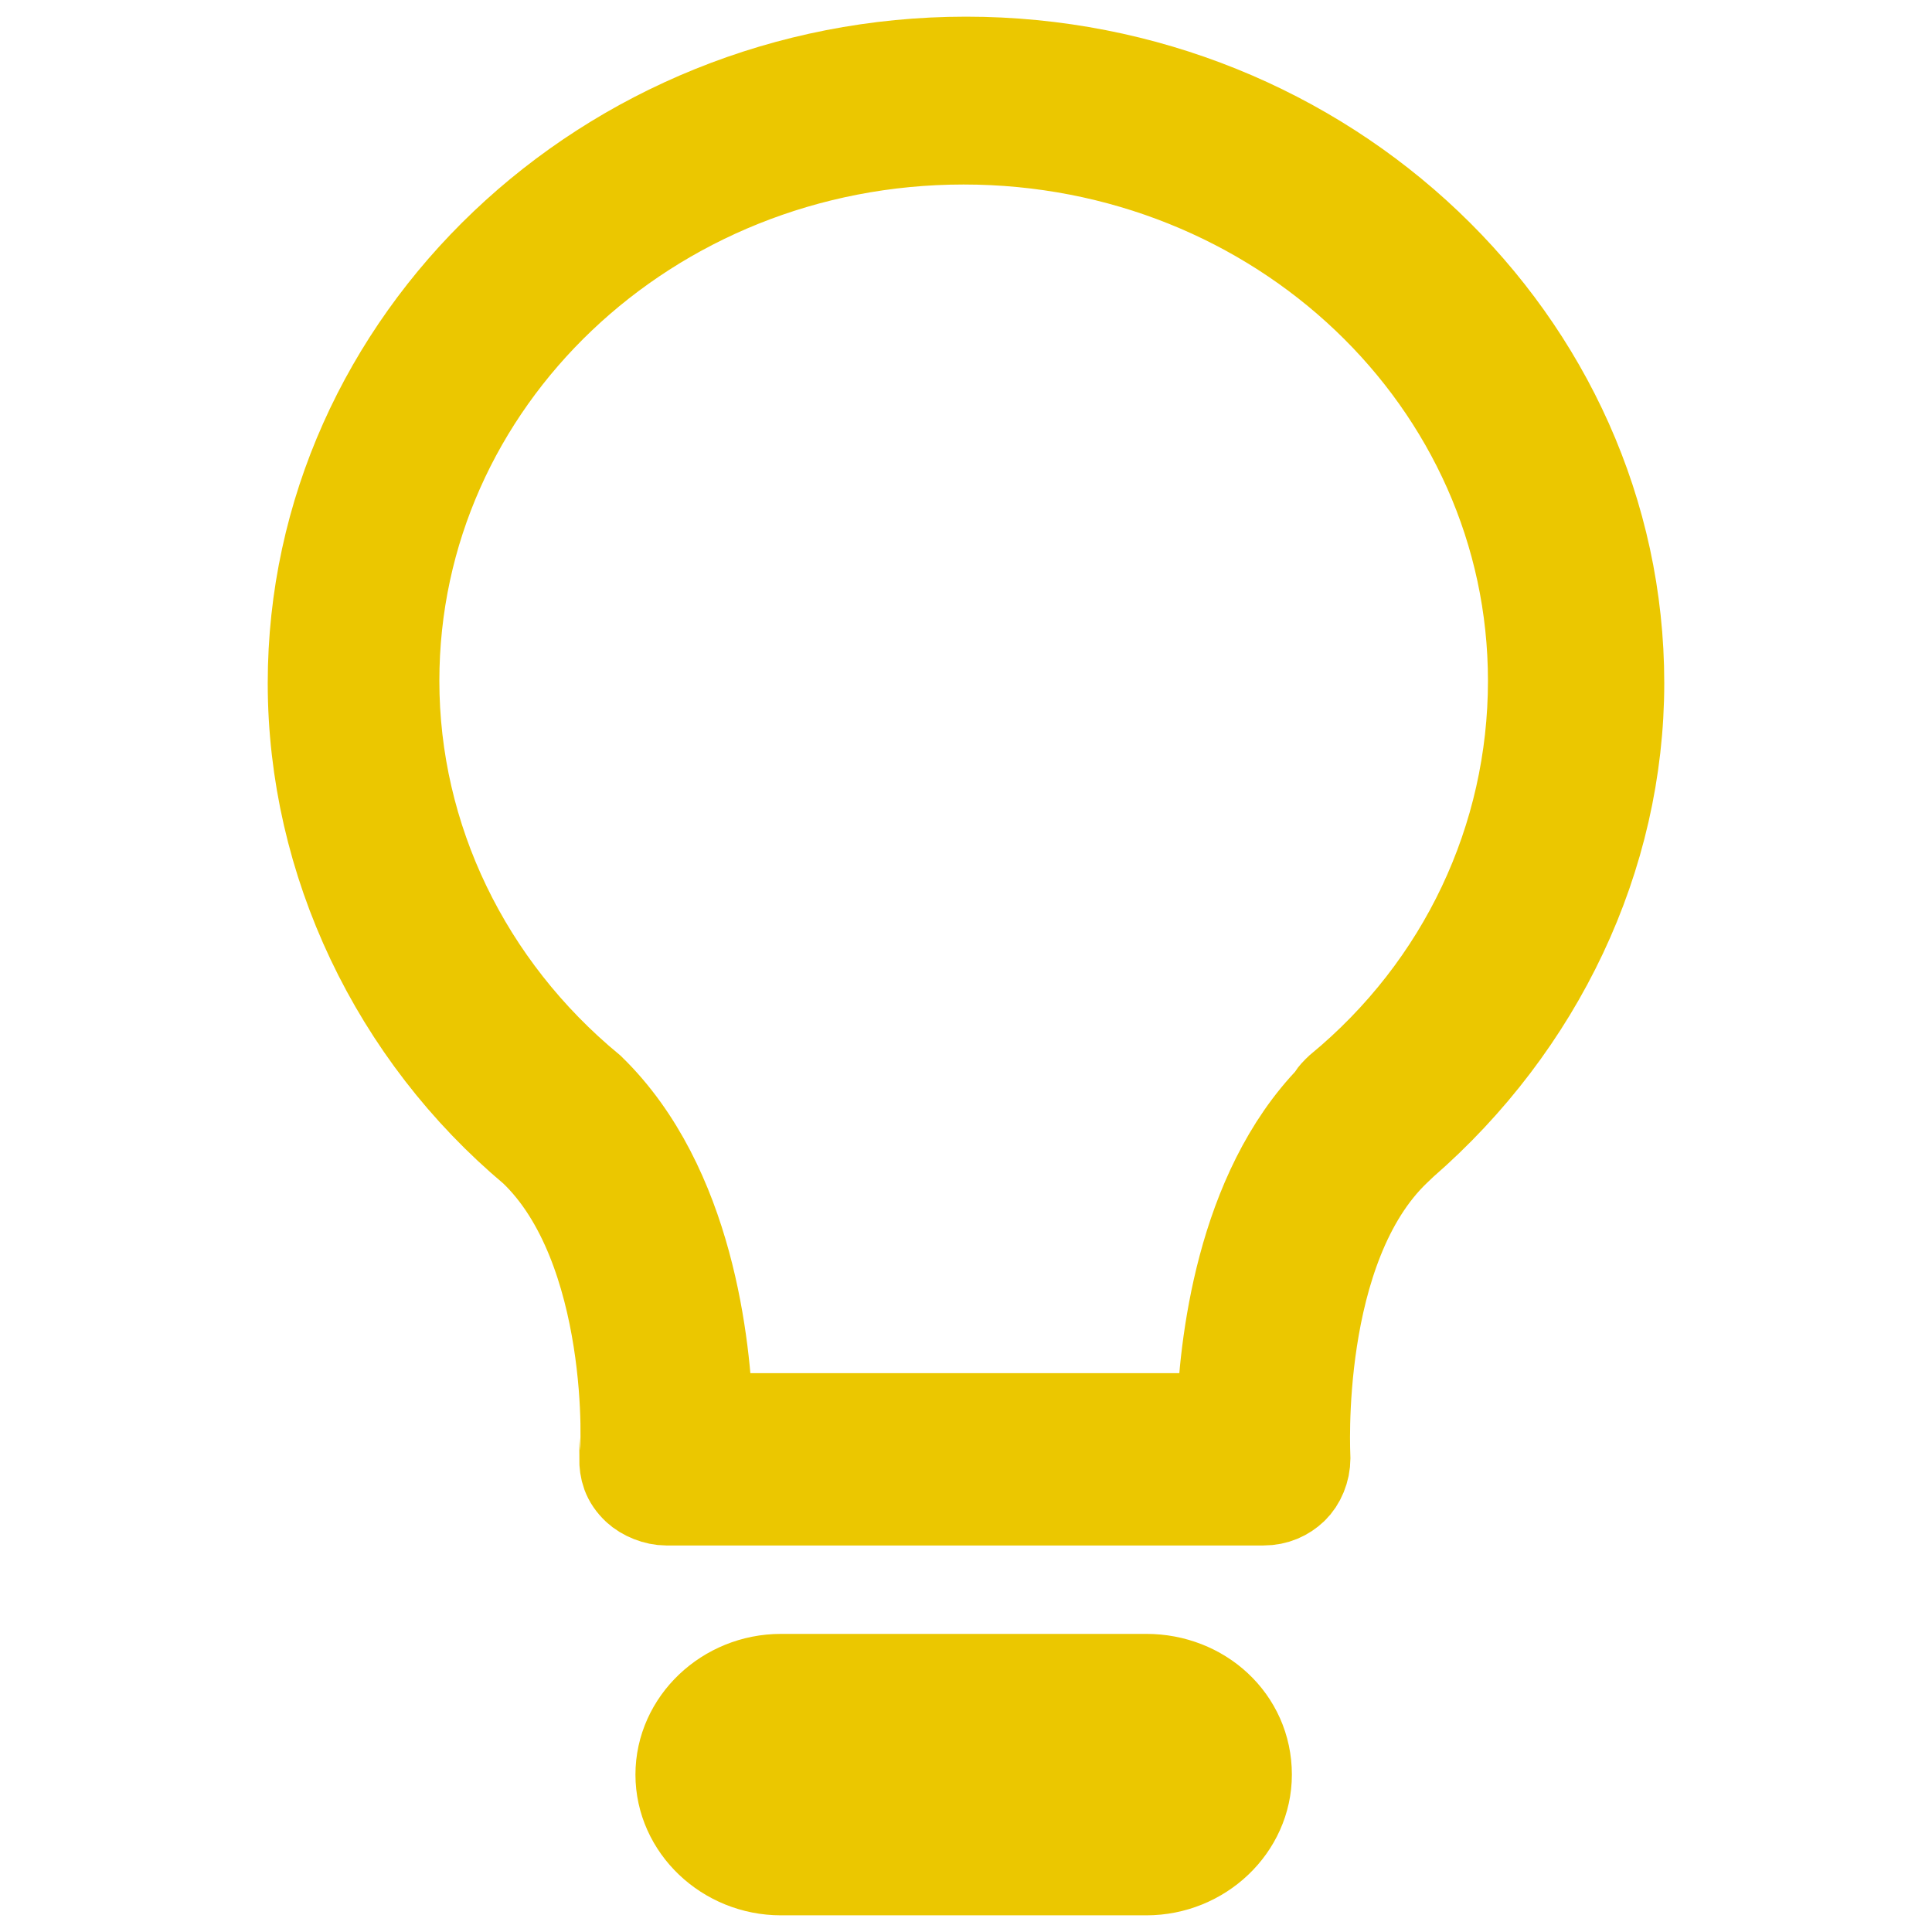
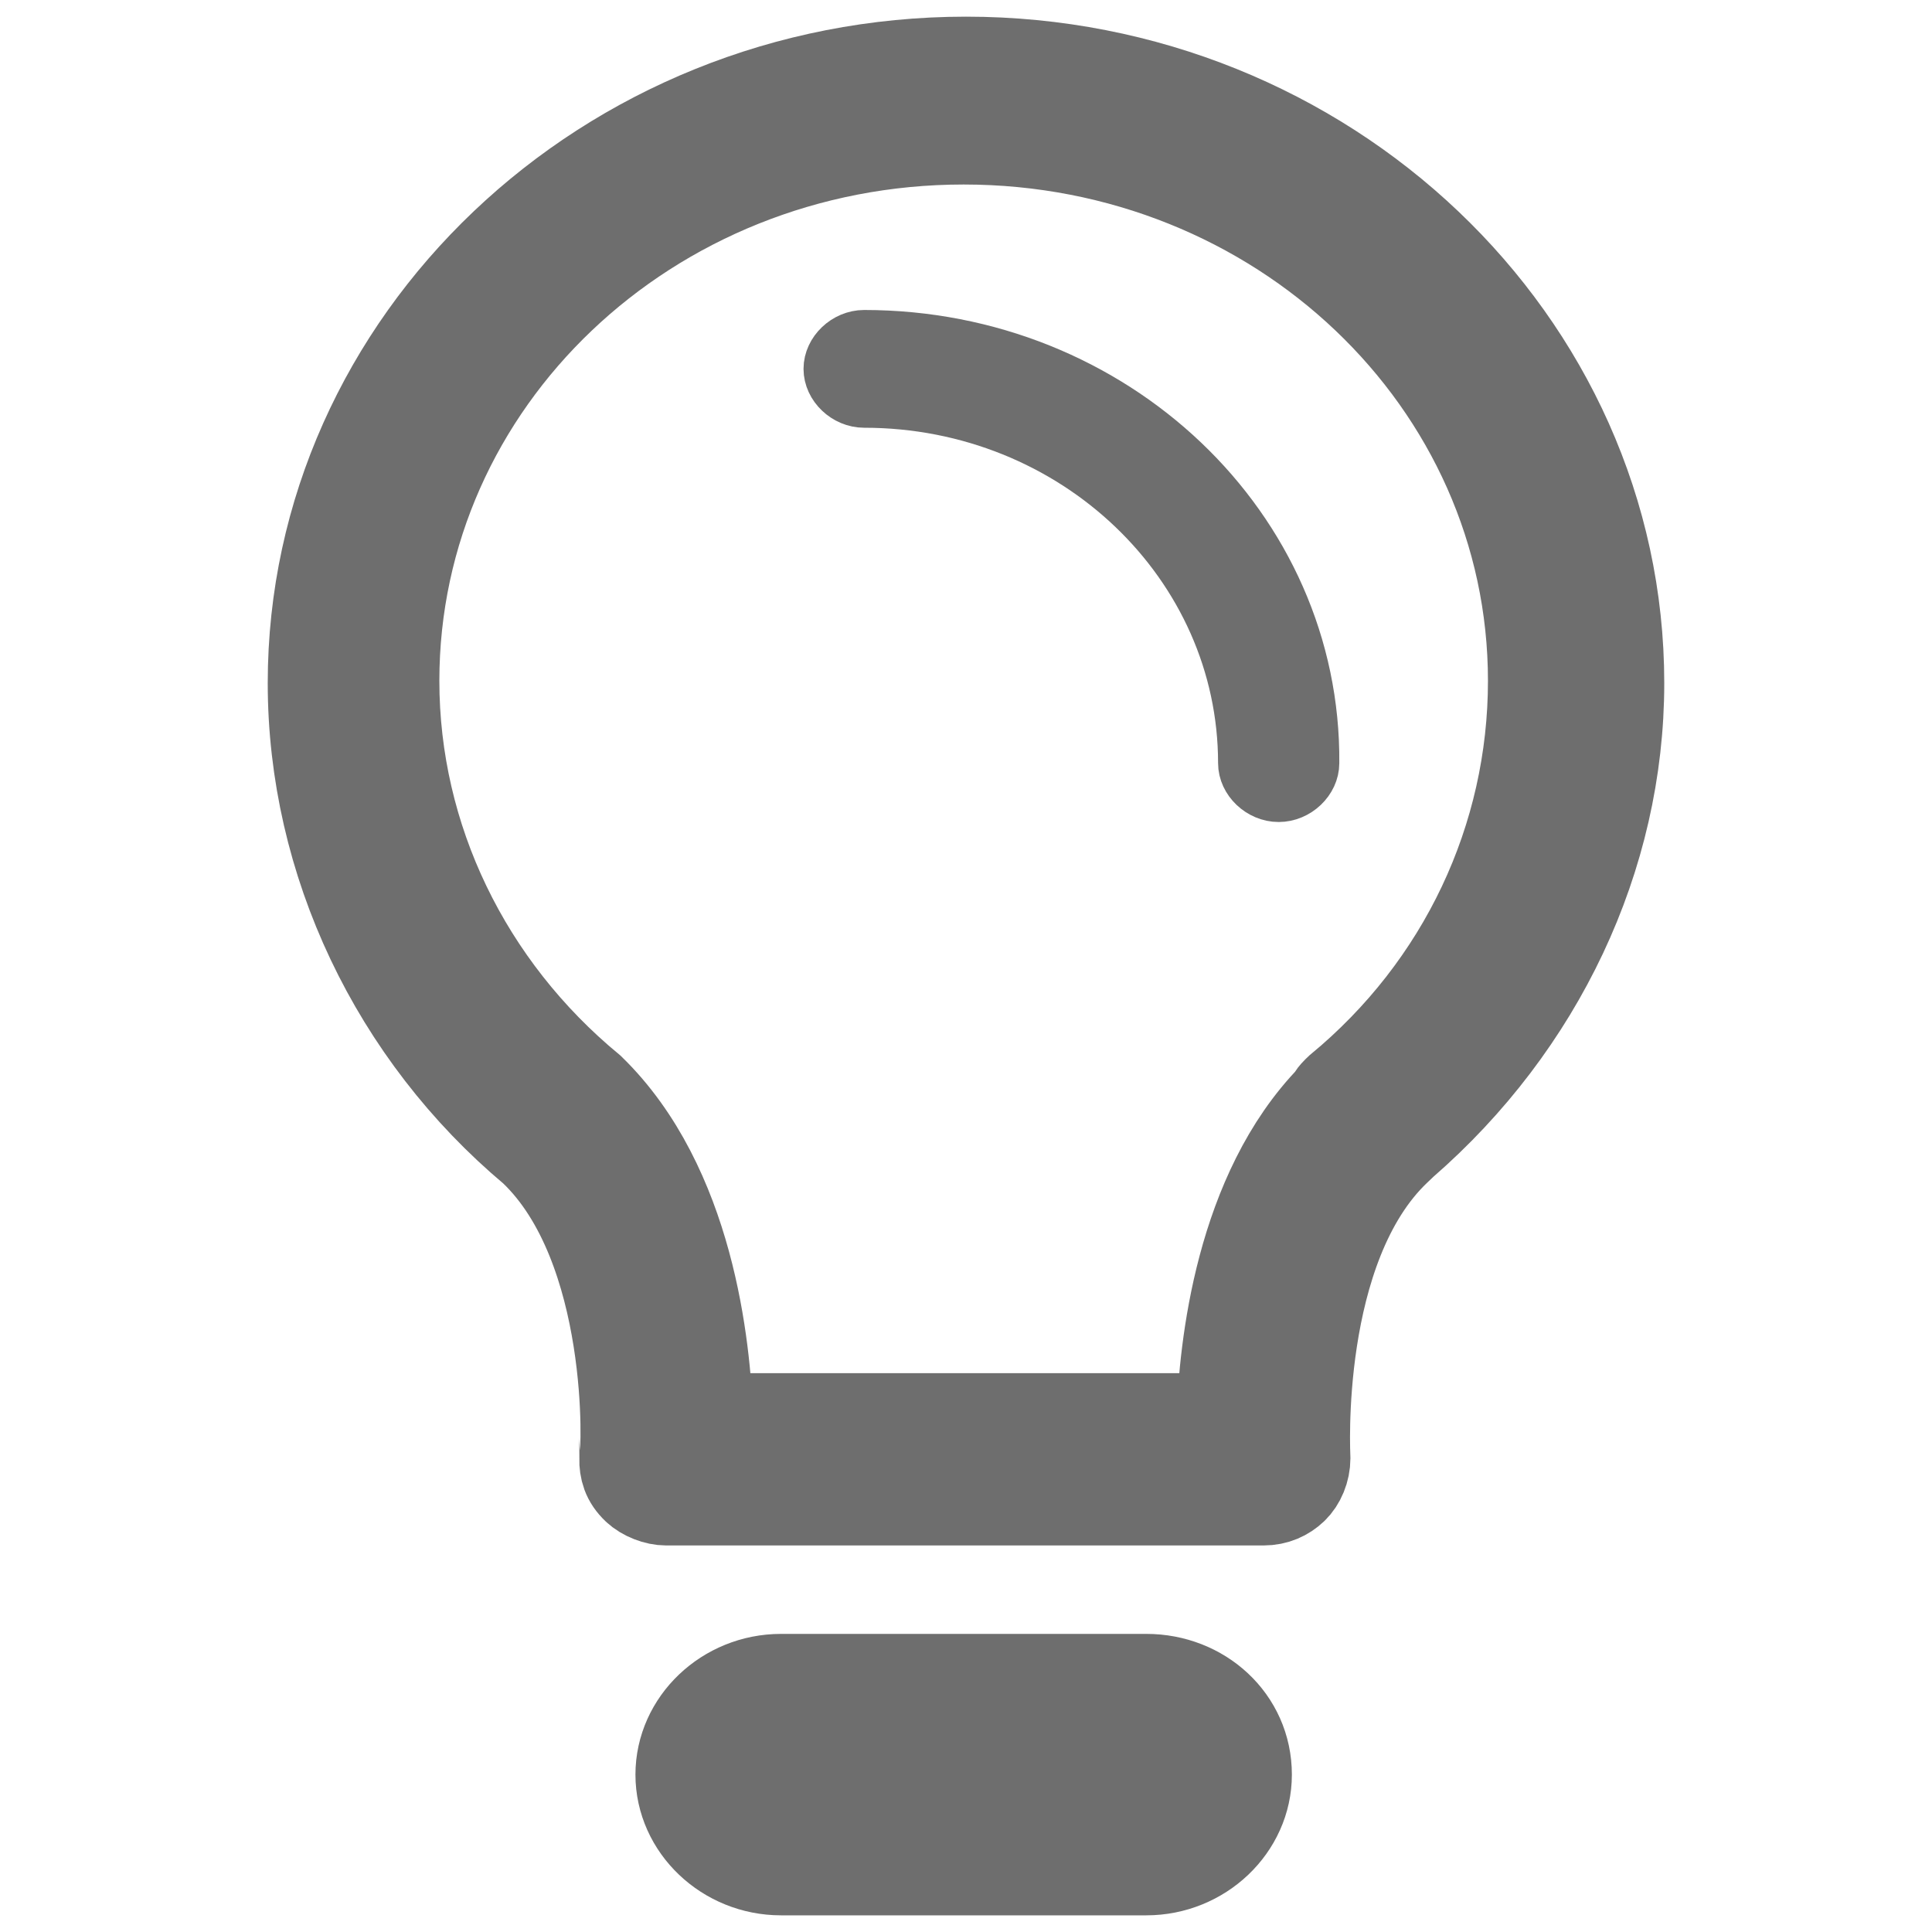
<svg xmlns="http://www.w3.org/2000/svg" version="1.1" id="Capa_1" x="0px" y="0px" viewBox="0 0 512 512" xml:space="preserve" width="512" height="512">
  <defs id="defs3869">
	

		
	
			
			
			
			
			
			
			
			
			
		</defs>
-   <g id="g8675" transform="translate(0,-2.092351)">
-     <path style="fill:#ebc700;fill-opacity:1;stroke:#ebc700;stroke-width:25;stroke-miterlimit:4;stroke-dasharray:none;stroke-opacity:1" d="m 256,19.009 c -94.963,0 -172.548,73.787 -172.548,164.102 0,47.224 21.724,92.676 58.344,123.372 27.31,25.973 24.827,81.461 24.206,82.051 0,2.951 0.621,5.313 3.103,7.674 1.862,1.771 4.965,2.951 7.448,2.951 h 158.272 c 3.103,0 5.586,-1.181 7.448,-2.951 1.862,-1.771 3.103,-4.722 3.103,-7.674 0,-0.59 -3.103,-56.078 24.206,-82.051 0.621,-0.59 1.241,-1.181 1.862,-1.771 35.999,-31.286 57.102,-75.558 57.102,-121.601 0,-90.315 -77.585,-164.102 -172.548,-164.102 z m 99.308,272.126 c -0.621,0.59 -1.862,1.771 -1.862,2.361 -24.206,24.792 -28.551,65.523 -29.172,85.003 H 187.105 c -0.621,-19.48 -4.965,-61.981 -31.034,-87.364 -32.896,-27.154 -52.137,-66.703 -52.137,-108.614 0,-79.69 67.654,-144.032 151.445,-144.032 83.791,0 151.445,64.342 151.445,144.032 0,41.911 -18.62,81.461 -51.516,108.614 z" id="path3812" />
-     <path style="fill:#ebc700;fill-opacity:1;stroke:#ebc700;stroke-width:25;stroke-miterlimit:4;stroke-dasharray:none;stroke-opacity:1" d="m 303.792,447.591 h -96.825 c -14.276,0 -26.068,11.216 -26.068,24.792 0,13.577 11.793,24.792 26.068,24.792 h 96.825 c 14.276,0 26.068,-11.216 26.068,-24.792 0,-14.167 -11.793,-24.792 -26.068,-24.792 z m 0,28.924 h -96.825 c -2.483,0 -4.965,-1.771 -4.965,-4.722 0,-2.951 1.862,-4.722 4.965,-4.722 h 96.825 c 2.483,0 4.965,1.771 4.965,4.722 0,2.951 -2.483,4.722 -4.965,4.722 z" id="path3818" />
-   </g>
  <g id="g3836" transform="translate(-38.80498,-406.525)">
</g>
  <g id="g3838" transform="translate(-38.80498,-406.525)">
</g>
  <g id="g3840" transform="translate(-38.80498,-406.525)">
</g>
  <g id="g3842" transform="translate(-38.80498,-406.525)">
</g>
  <g id="g3844" transform="translate(-38.80498,-406.525)">
</g>
  <g id="g3846" transform="translate(-38.80498,-406.525)">
</g>
  <g id="g3848" transform="translate(-38.80498,-406.525)">
</g>
  <g id="g3850" transform="translate(-38.80498,-406.525)">
</g>
  <g id="g3852" transform="translate(-38.80498,-406.525)">
</g>
  <g id="g3854" transform="translate(-38.80498,-406.525)">
</g>
  <g id="g3856" transform="translate(-38.80498,-406.525)">
</g>
  <g id="g3858" transform="translate(-38.80498,-406.525)">
</g>
  <g id="g3860" transform="translate(-38.80498,-406.525)">
</g>
  <g id="g3862" transform="translate(-38.80498,-406.525)">
</g>
  <g id="g3864" transform="translate(-38.80498,-406.525)">
</g>
+   <g id="g5194">
+     <g id="g4458">
+       <path style="fill:#6e6e6e;fill-opacity:1;stroke:#6e6e6e;stroke-width:25;stroke-miterlimit:4;stroke-dasharray:none;stroke-opacity:1" d="m 256,16.916 c -94.963,0 -172.548,73.787 -172.548,164.102 0,47.224 21.724,92.676 58.344,123.372 27.31,25.973 24.827,81.461 24.206,82.051 0,2.951 0.621,5.313 3.103,7.674 1.862,1.771 4.965,2.951 7.448,2.951 h 158.272 c 3.103,0 5.586,-1.181 7.448,-2.951 1.862,-1.771 3.103,-4.722 3.103,-7.674 0,-0.59 -3.103,-56.078 24.206,-82.051 0.621,-0.59 1.241,-1.181 1.862,-1.771 35.999,-31.286 57.102,-75.558 57.102,-121.601 0,-90.315 -77.585,-164.102 -172.548,-164.102 z M 355.308,289.043 c -0.621,0.59 -1.862,1.771 -1.862,2.361 -24.206,24.792 -28.551,65.523 -29.172,85.003 H 187.105 c -0.621,-19.48 -4.965,-61.981 -31.034,-87.364 -32.896,-27.154 -52.137,-66.703 -52.137,-108.614 0,-79.69 67.654,-144.032 151.445,-144.032 83.791,0 151.445,64.342 151.445,144.032 0,41.911 -18.62,81.461 -51.516,108.614 z" id="path3812" />
+       <path style="fill:#6e6e6e;fill-opacity:1;stroke:#6e6e6e;stroke-width:25;stroke-miterlimit:4;stroke-dasharray:none;stroke-opacity:1" d="m 303.792,445.499 h -96.825 c -14.276,0 -26.068,11.216 -26.068,24.792 0,13.577 11.793,24.792 26.068,24.792 h 96.825 c 14.276,0 26.068,-11.216 26.068,-24.792 0,-14.167 -11.793,-24.792 -26.068,-24.792 z m 0,28.924 h -96.825 c -2.483,0 -4.965,-1.771 -4.965,-4.722 0,-2.951 1.862,-4.722 4.965,-4.722 h 96.825 c 2.483,0 4.965,1.771 4.965,4.722 0,2.951 -2.483,4.722 -4.965,4.722 z" id="path3818" />
+     </g>
+     <path style="fill:#6e6e6e;fill-opacity:1;stroke:#6e6e6e;stroke-width:13.356;stroke-miterlimit:4;stroke-dasharray:none;stroke-opacity:1" d="m 229.004,88.827 c -4.969,0 -9.385,4.2 -9.385,8.926 0,4.725 4.417,8.926 9.385,8.926 55.759,0 100.477,43.054 100.477,95.559 0,4.725 4.417,8.926 9.385,8.926 4.969,0 9.385,-4.2 9.385,-8.926 0.552,-62.481 -52.999,-113.411 -119.248,-113.411 z" id="path3814" />
+   </g>
</svg>
